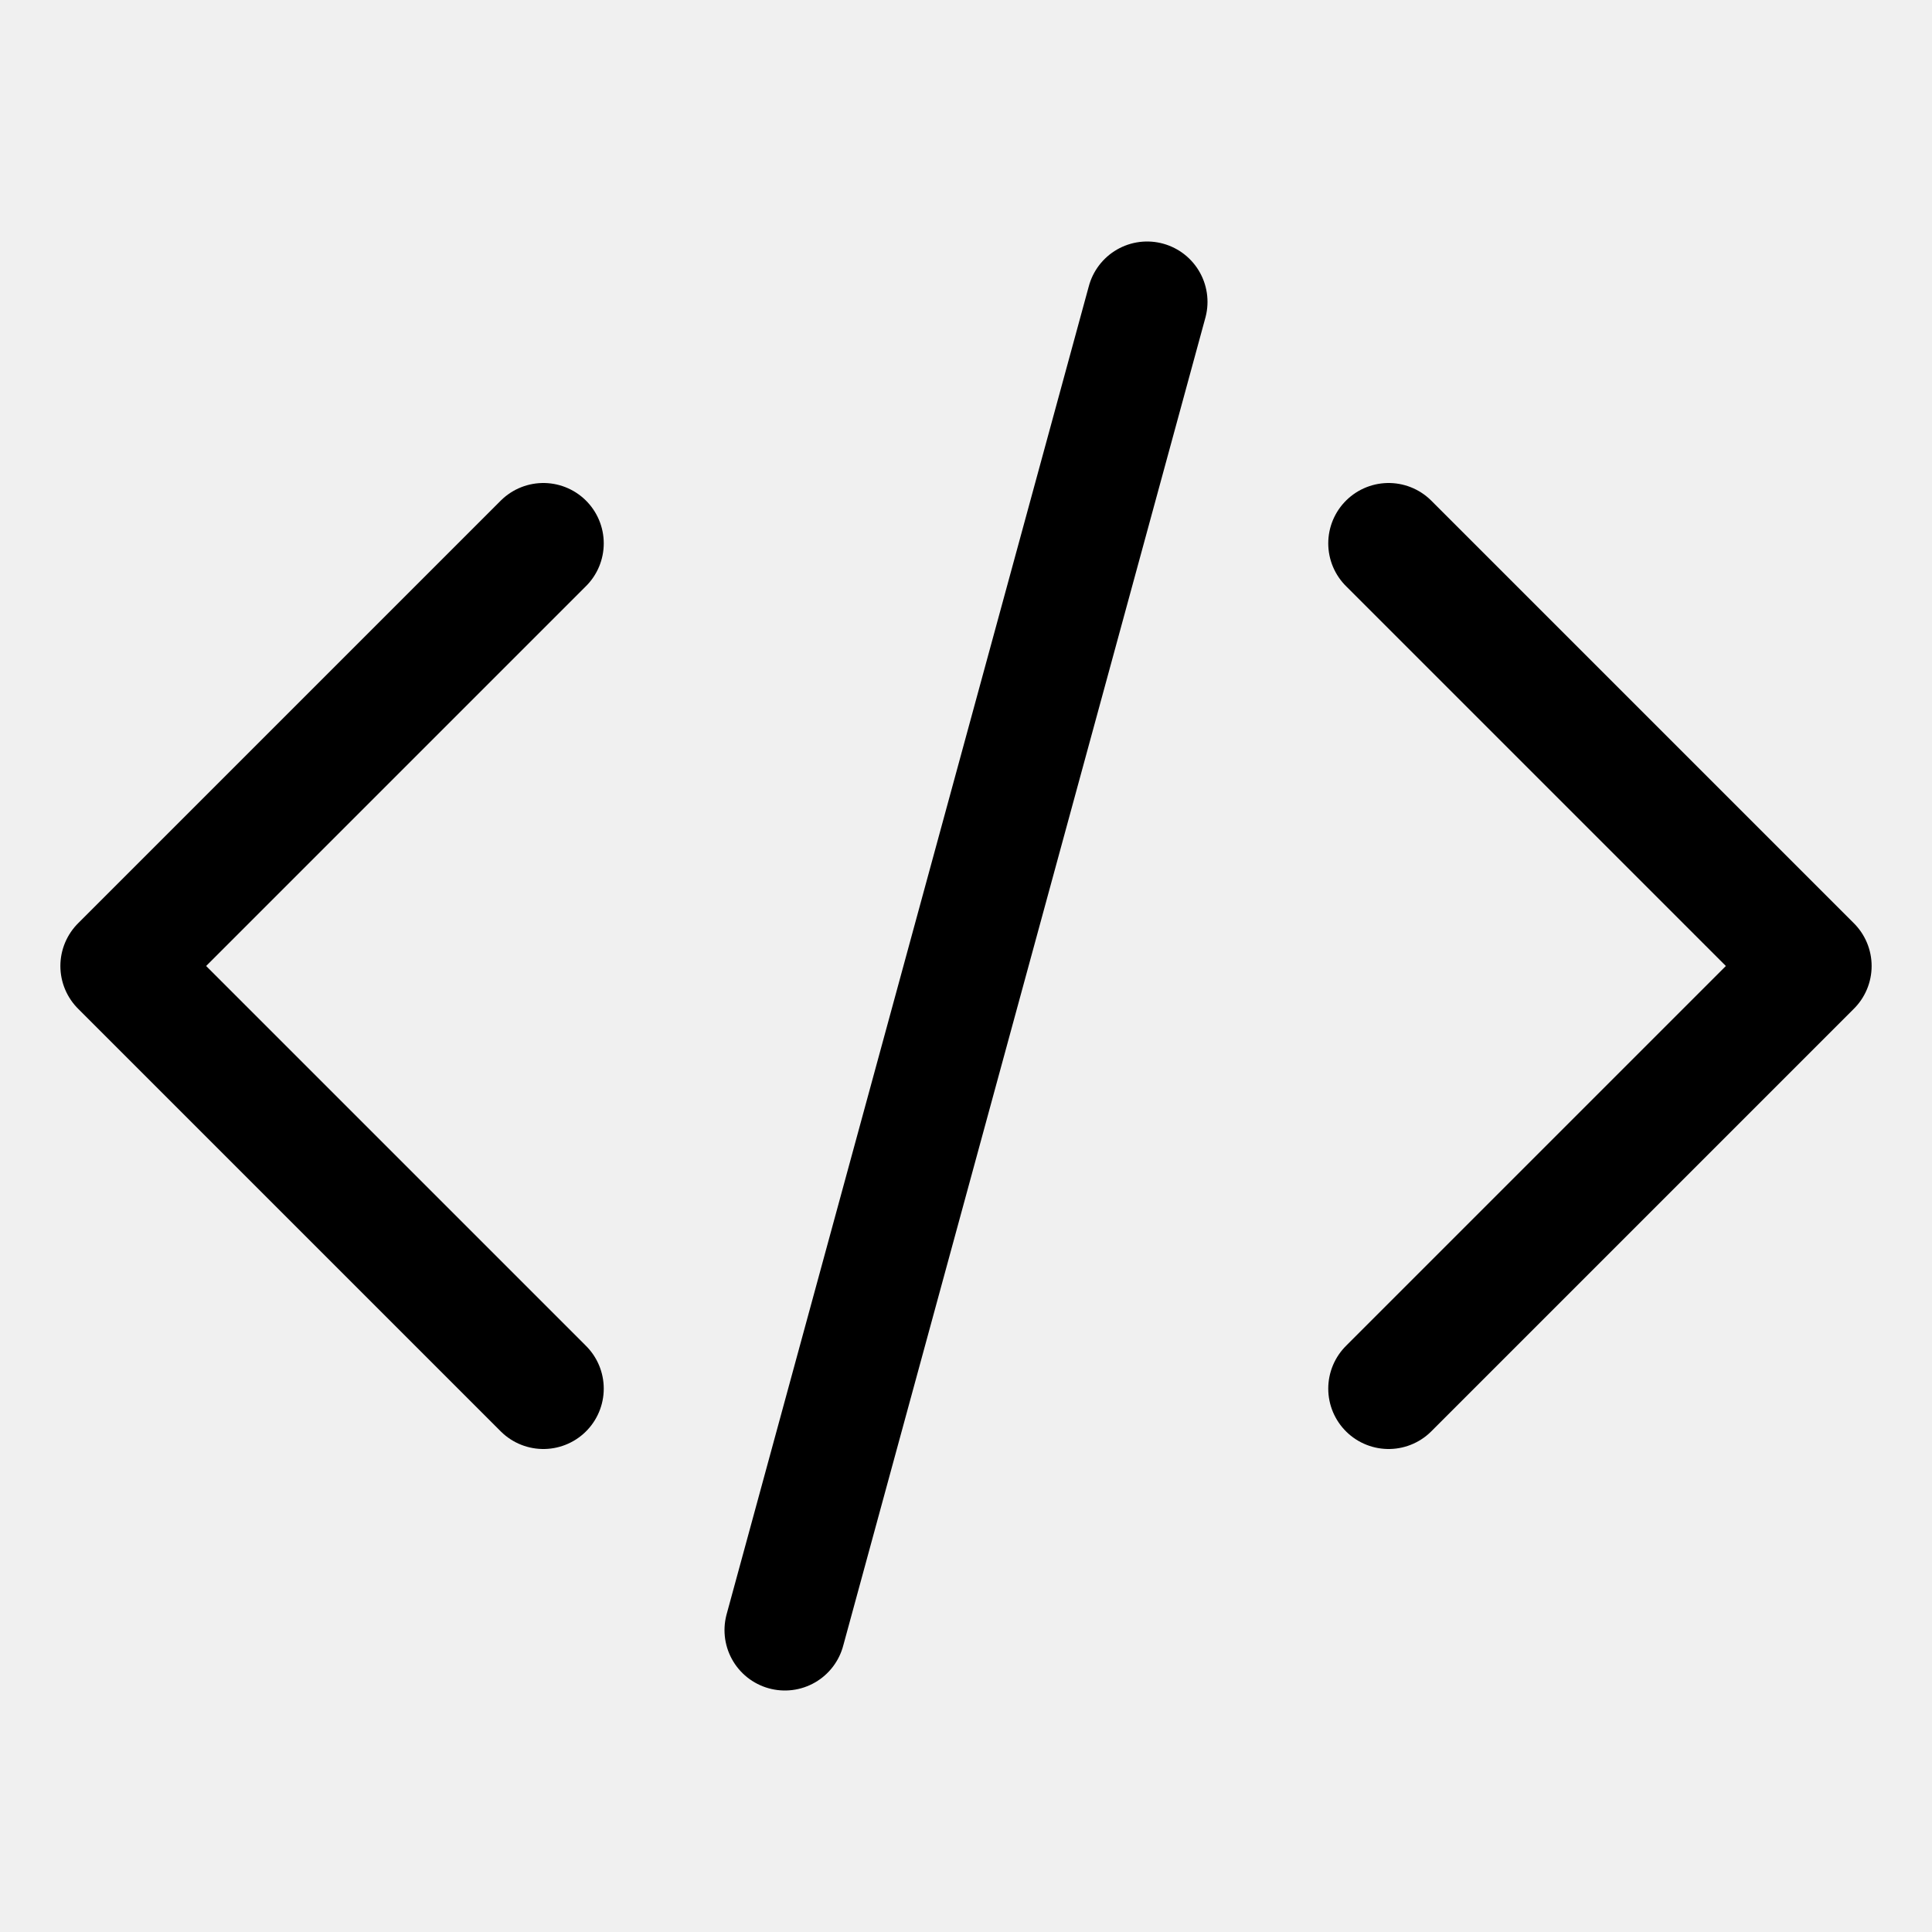
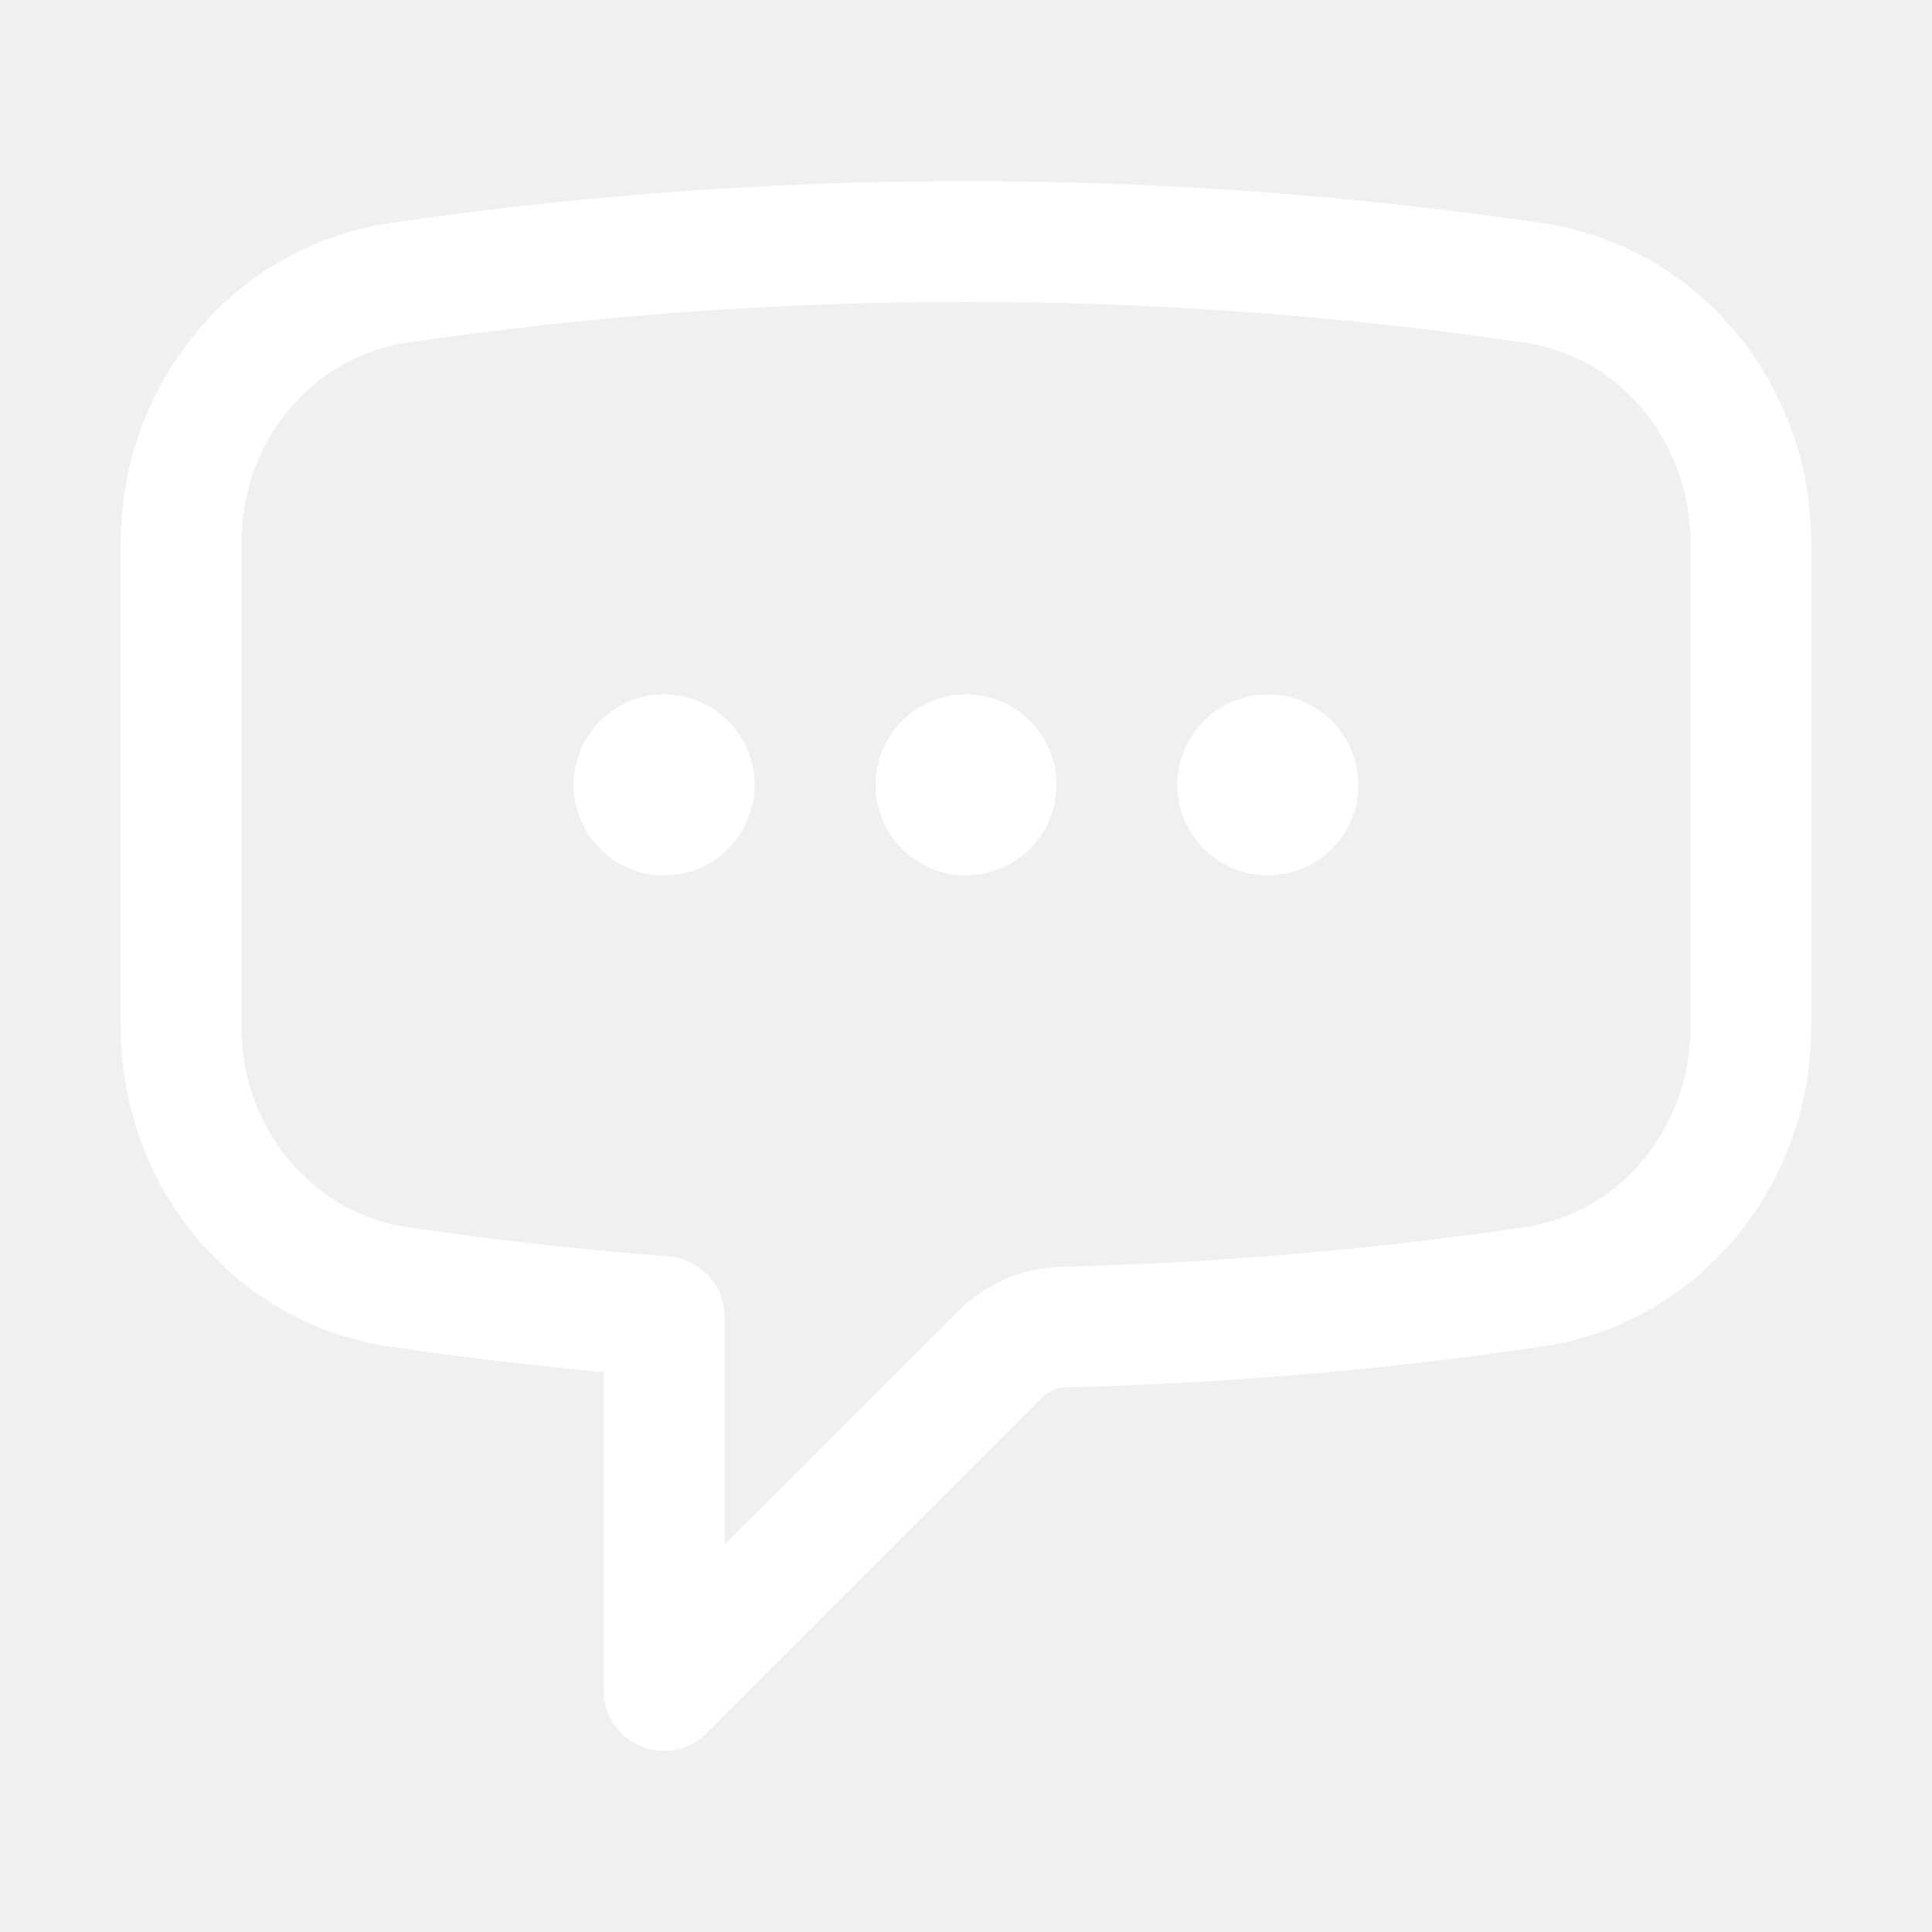
- <svg xmlns="http://www.w3.org/2000/svg" fill="none" viewBox="0 0 24 24" stroke-width="1.5" stroke="currentColor" class="w-6 h-6">
-   <path stroke-linecap="round" stroke-linejoin="round" d="M17.25 6.75 22.5 12l-5.25 5.25m-10.5 0L1.5 12l5.25-5.25m7.5-3-4.5 16.5" />
+ <svg xmlns="http://www.w3.org/2000/svg" fill="none" viewBox="0 0 24 24" stroke-width="1.5" stroke="white" class="w-6 h-6">
+   <path stroke-linecap="round" stroke-linejoin="round" d="M8.625 9.75a.375.375 0 1 1-.75 0 .375.375 0 0 1 .75 0Zm0 0H8.25m4.125 0a.375.375 0 1 1-.75 0 .375.375 0 0 1 .75 0Zm0 0H12m4.125 0a.375.375 0 1 1-.75 0 .375.375 0 0 1 .75 0Zm0 0h-.375m-13.5 3.01c0 1.6 1.123 2.994 2.707 3.227 1.087.16 2.185.283 3.293.369V21l4.184-4.183a1.14 1.14 0 0 1 .778-.332 48.294 48.294 0 0 0 5.83-.498c1.585-.233 2.708-1.626 2.708-3.228V6.741c0-1.602-1.123-2.995-2.707-3.228A48.394 48.394 0 0 0 12 3c-2.392 0-4.744.175-7.043.513C3.373 3.746 2.25 5.14 2.25 6.741v6.018Z" />
</svg>
